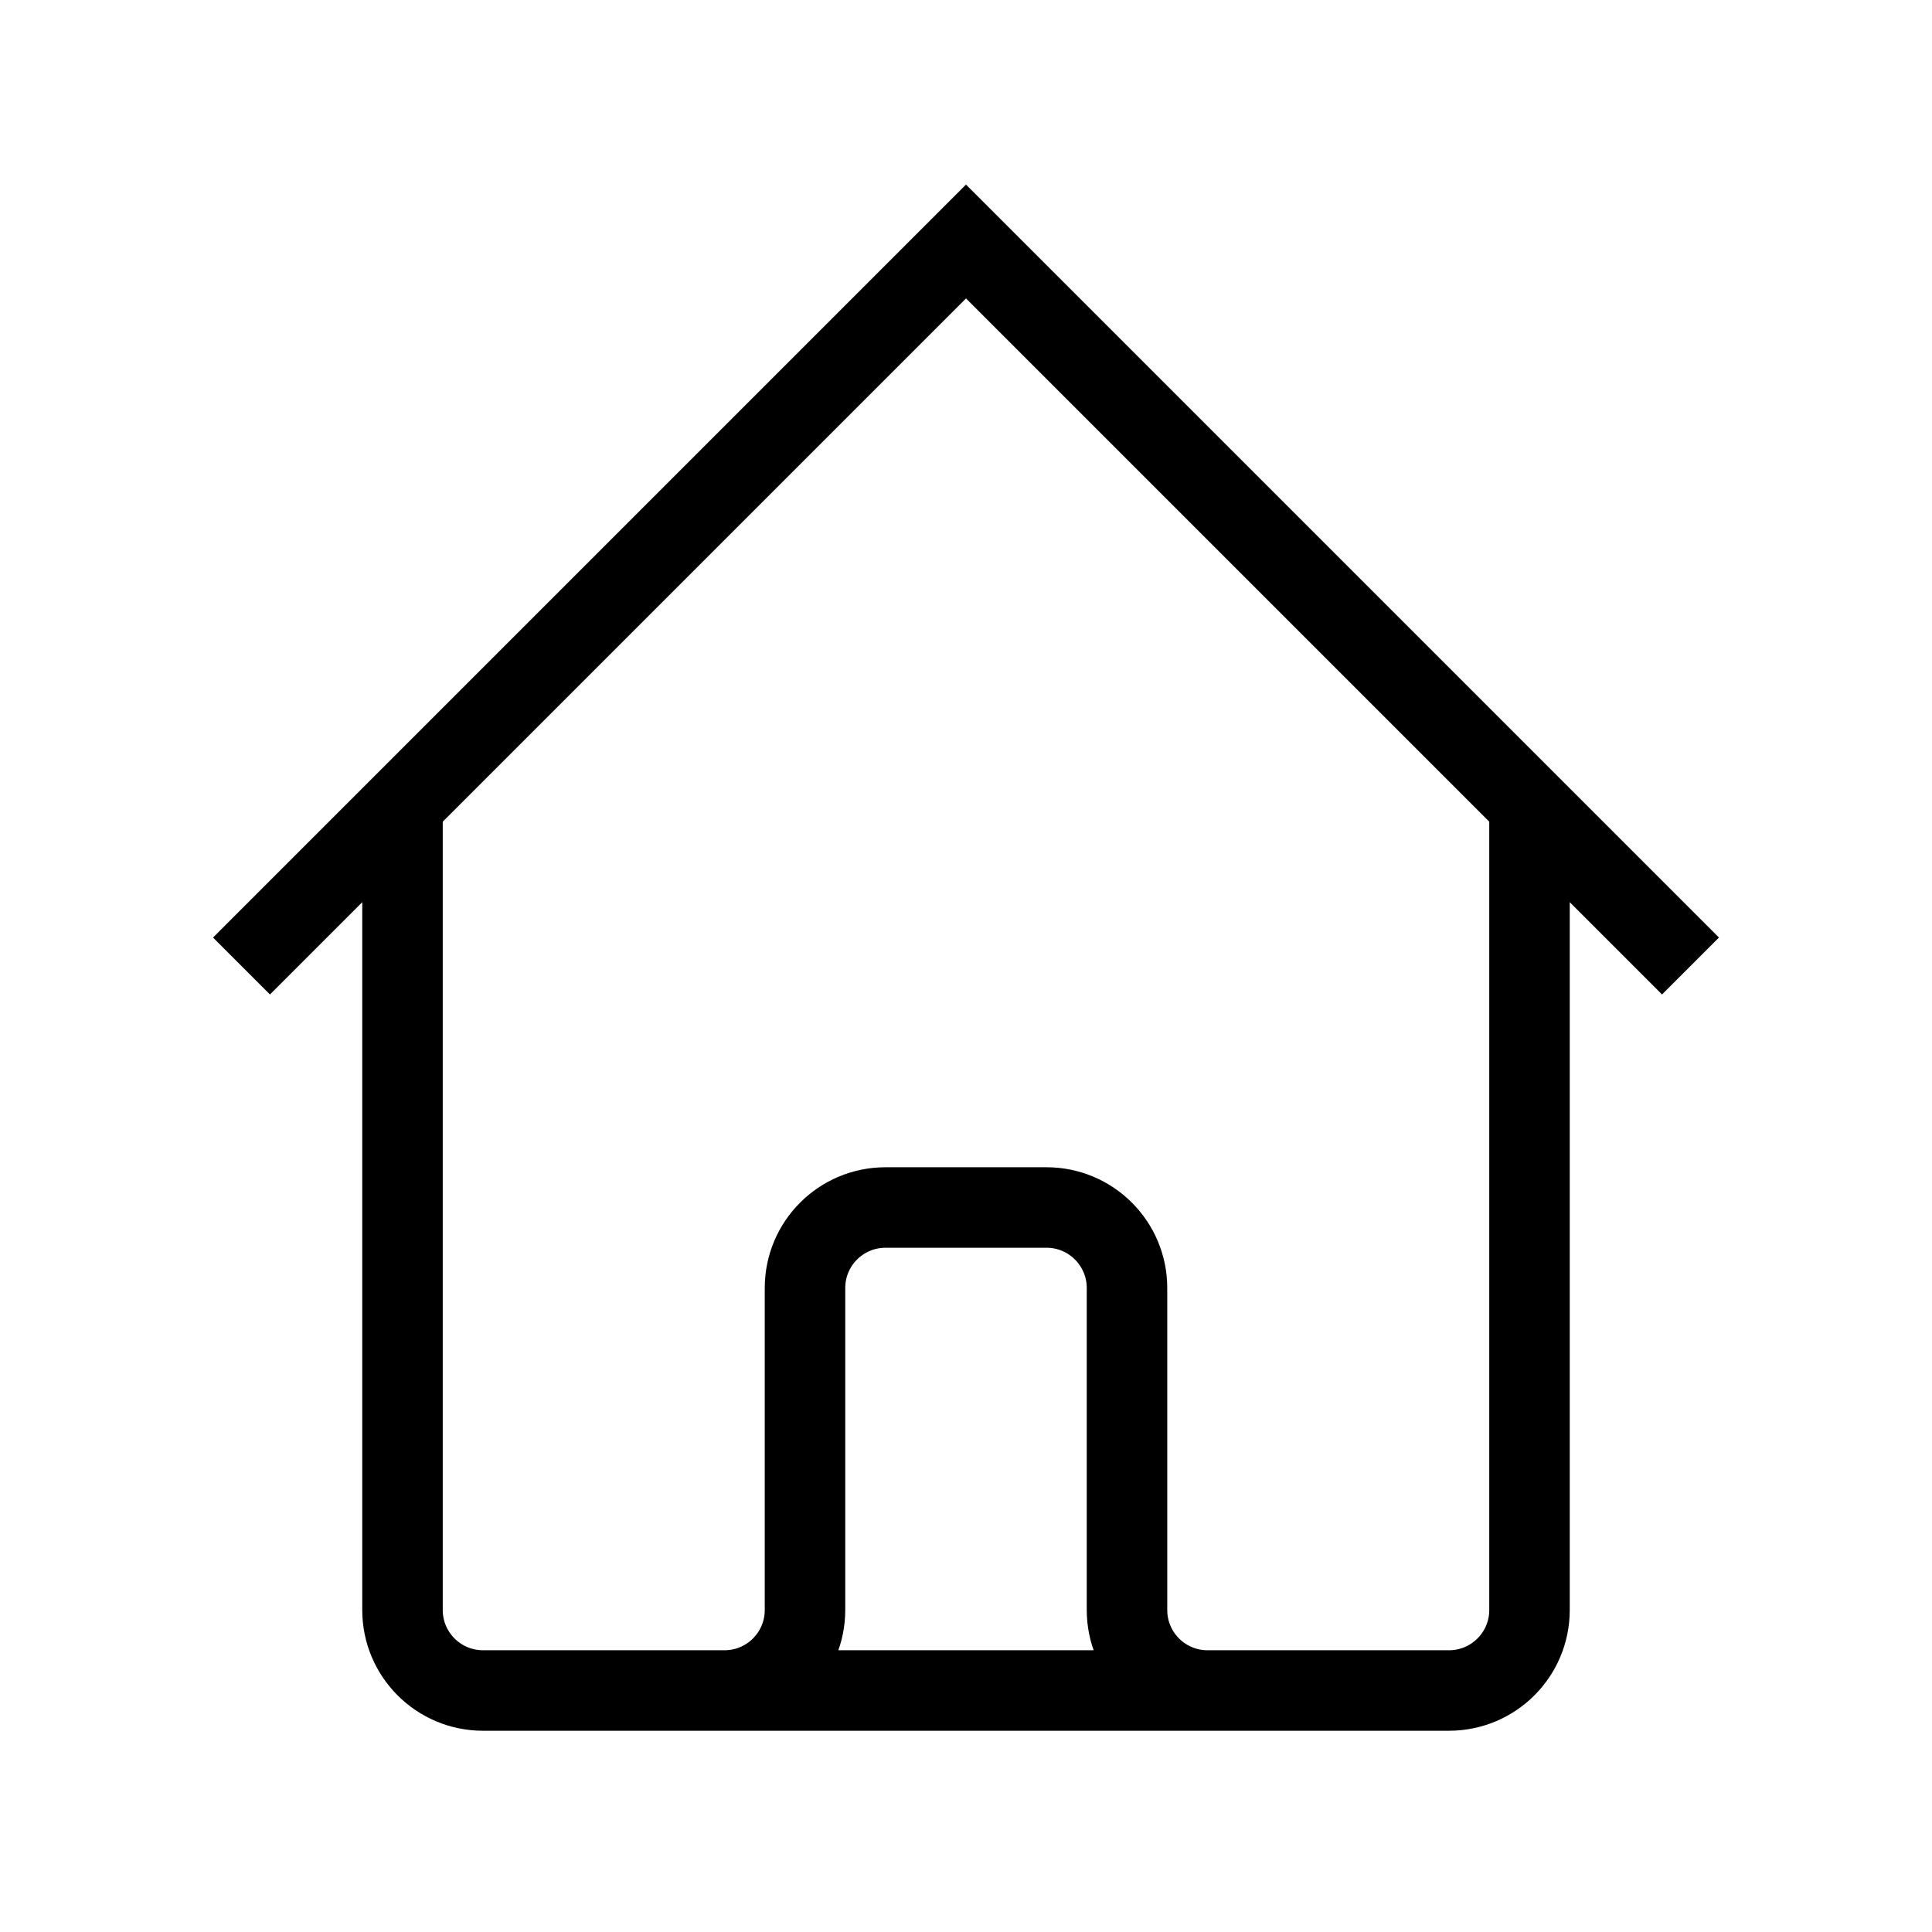
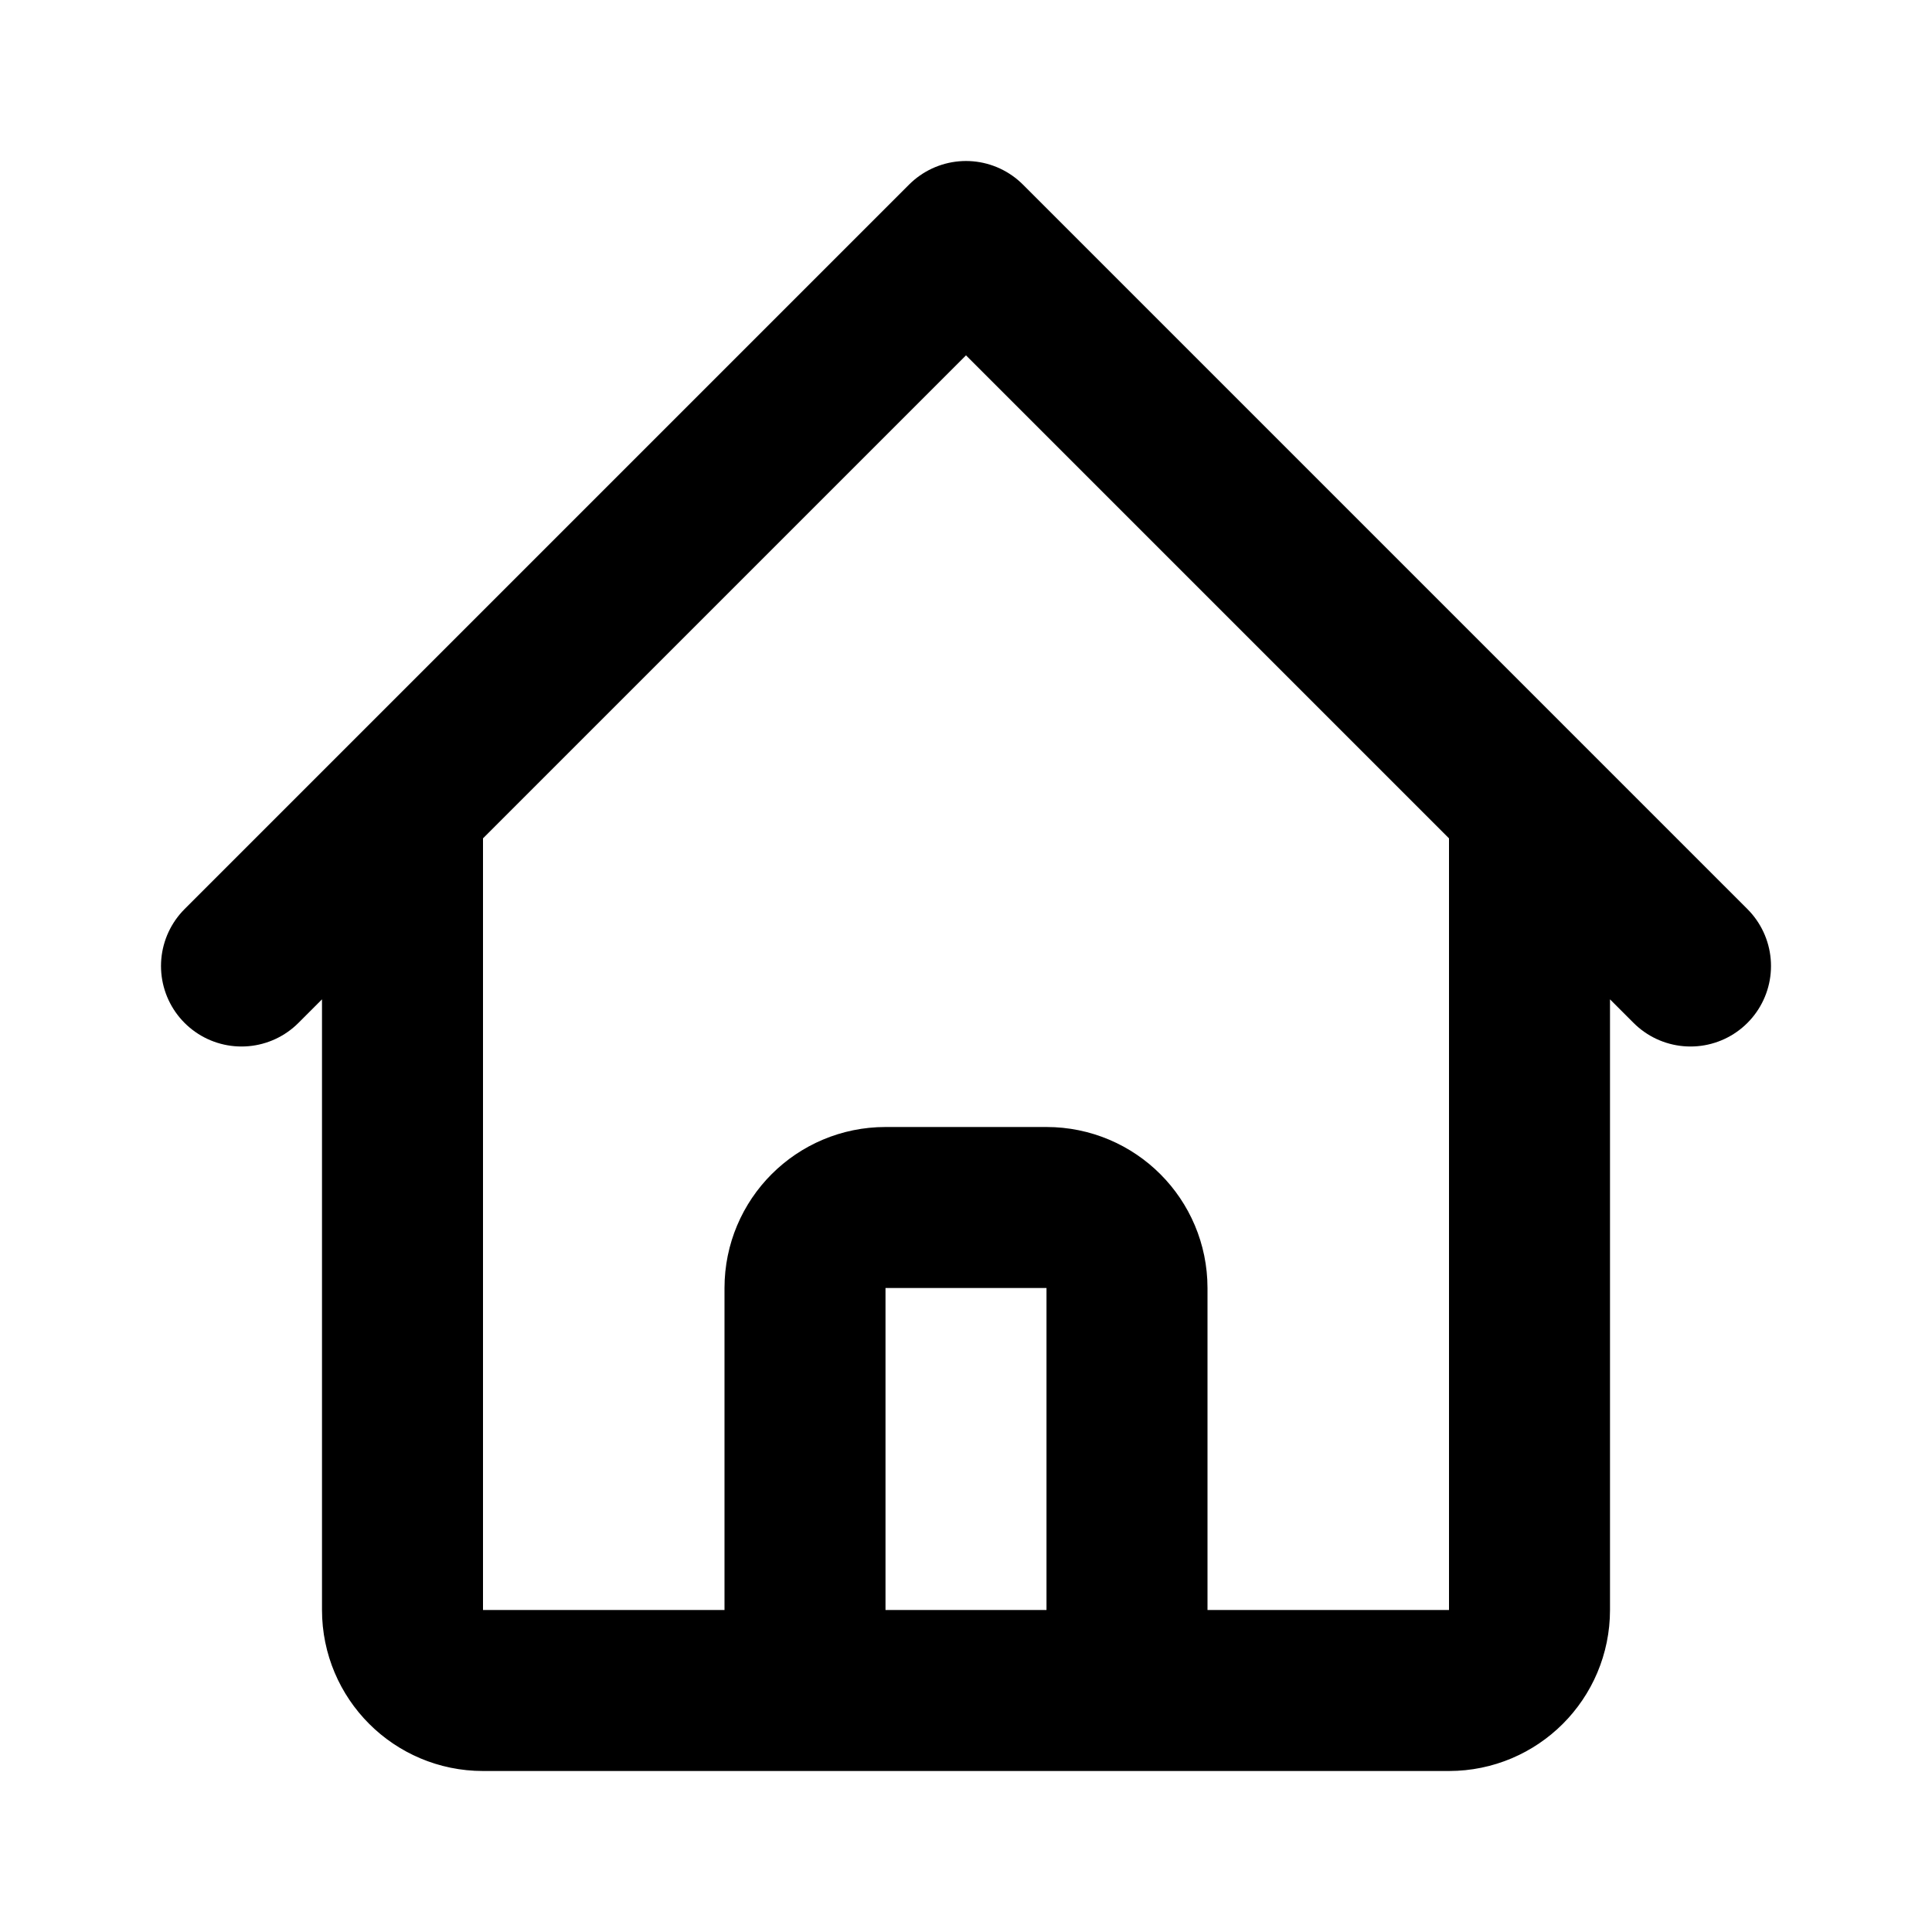
<svg xmlns="http://www.w3.org/2000/svg" className="w-6 h-6" fill="none" stroke="currentColor" viewBox="0 0 24 24">
-   <path strokeLinecap="round" strokeLinejoin="round" strokeWidth="2" d="M3 12l2-2m0 0l7-7 7 7M5 10v10a1 1 0 001 1h3m10-11l2 2m-2-2v10a1 1 0 01-1 1h-3m-6 0a1 1 0 001-1v-4a1 1 0 011-1h2a1 1 0 011 1v4a1 1 0 001 1m-6 0h6" />
+   <path stroke-linecap="round" stroke-linejoin="round" stroke-width="2" d="M3 12l2-2m0 0l7-7 7 7M5 10v10a1 1 0 001 1h3m10-11l2 2m-2-2v10a1 1 0 01-1 1h-3m-6 0a1 1 0 001-1v-4a1 1 0 011-1h2a1 1 0 011 1v4a1 1 0 001 1m-6 0h6" />
</svg>
